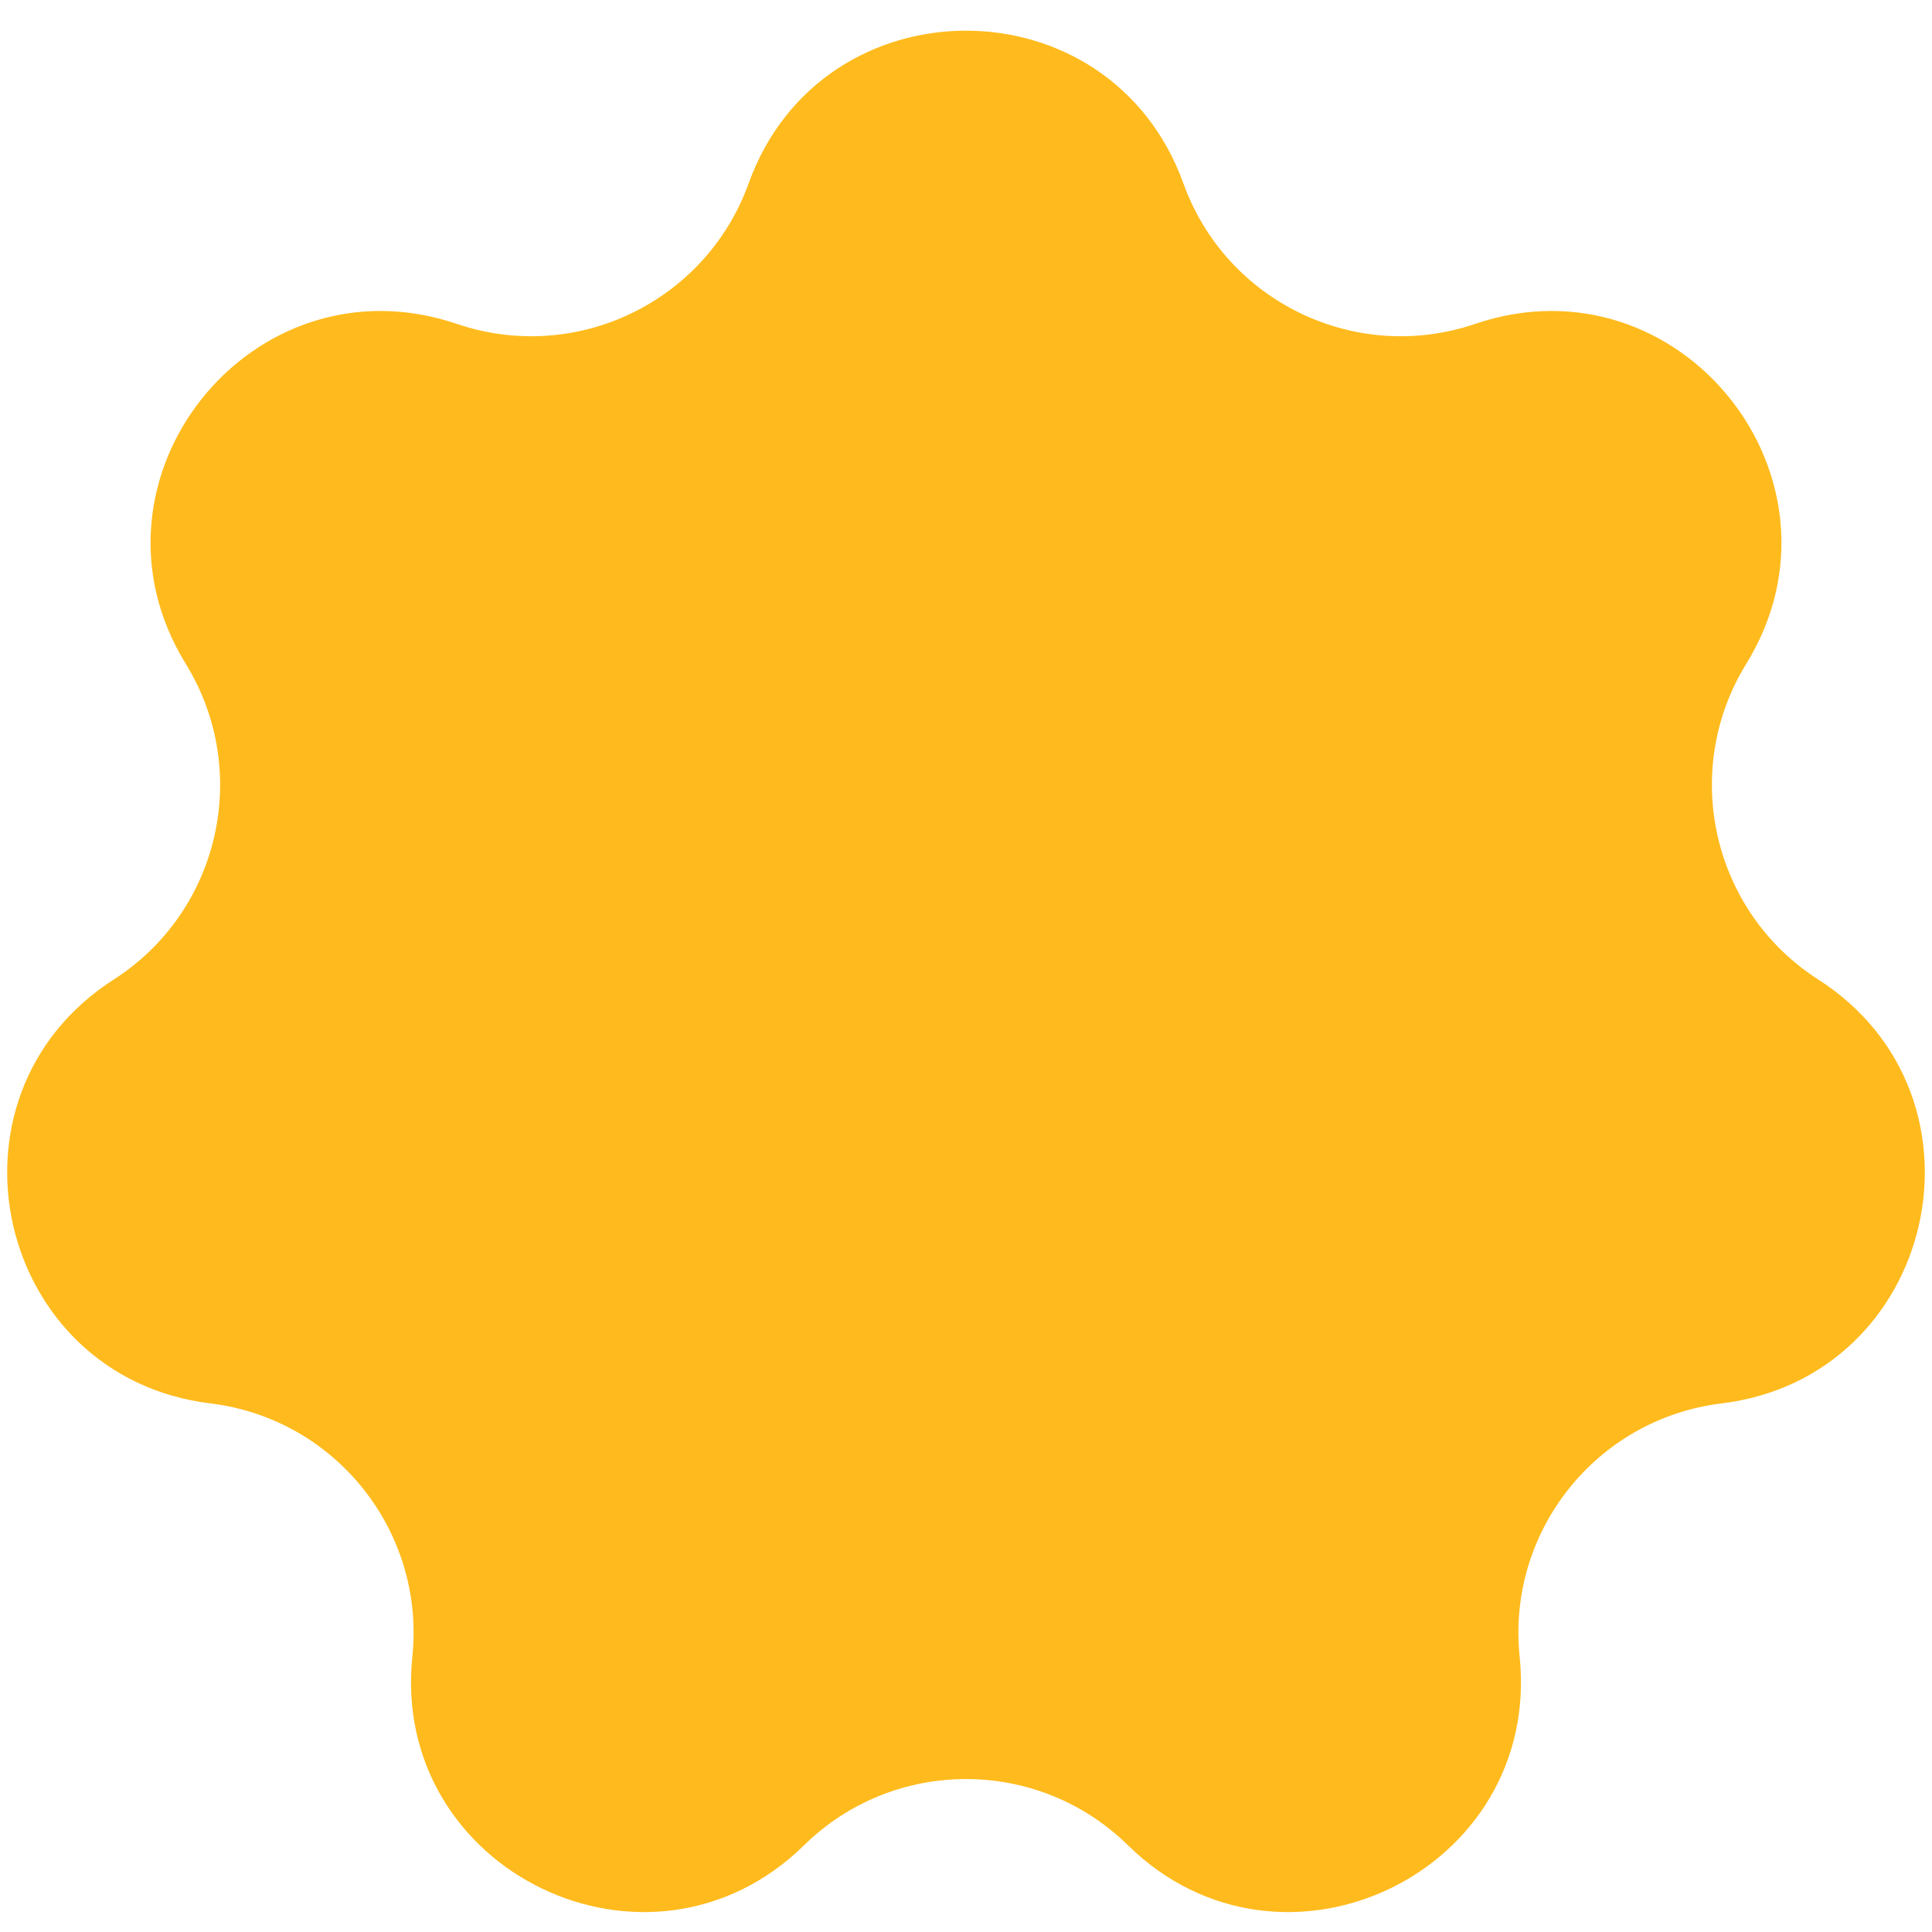
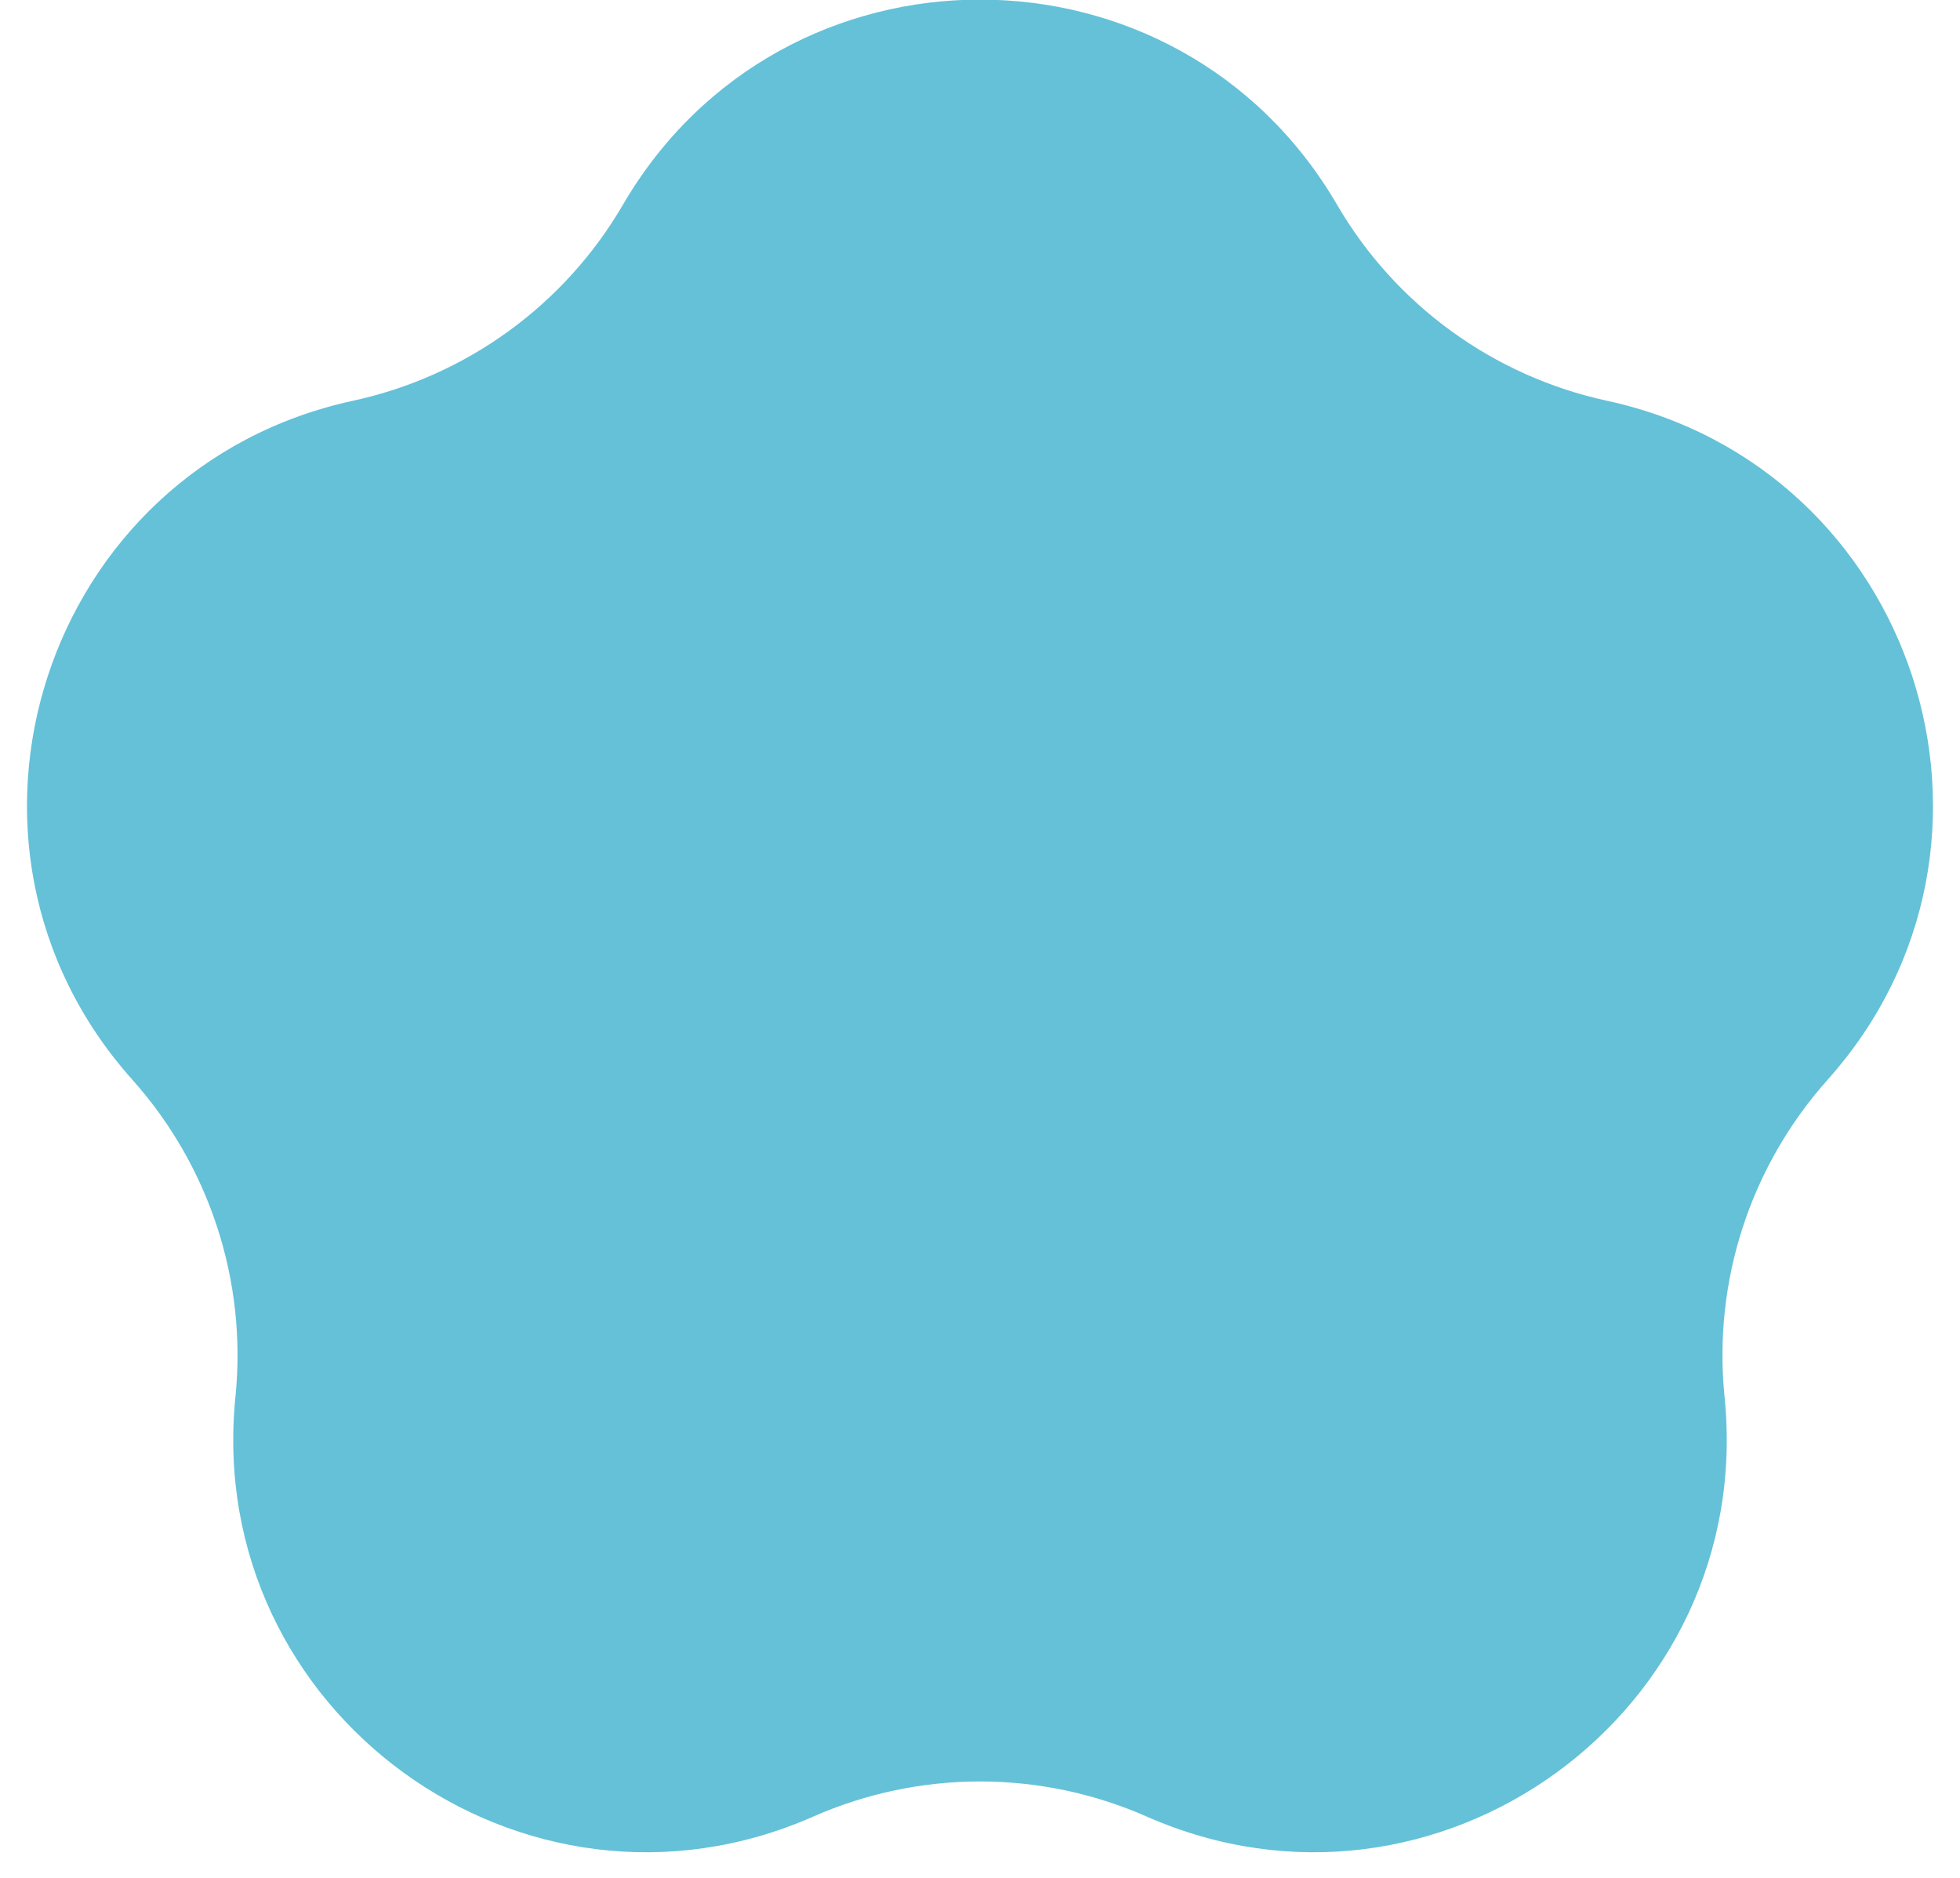
- <svg xmlns="http://www.w3.org/2000/svg" width="46" height="46" viewBox="0 0 46 46" fill="none">
-   <path d="M17.824 4.367C19.571 -0.482 26.429 -0.482 28.176 4.367C29.193 7.189 32.282 8.677 35.122 7.712C40.003 6.055 44.279 11.417 41.577 15.806C40.005 18.36 40.767 21.703 43.292 23.322C47.631 26.105 46.105 32.791 40.989 33.415C38.011 33.778 35.874 36.459 36.182 39.442C36.712 44.57 30.533 47.545 26.855 43.934C24.714 41.833 21.286 41.833 19.145 43.934C15.467 47.545 9.288 44.57 9.818 39.442C10.126 36.459 7.989 33.778 5.012 33.415C-0.105 32.791 -1.631 26.105 2.708 23.322C5.233 21.703 5.996 18.36 4.423 15.806C1.721 11.417 5.997 6.055 10.878 7.712C13.718 8.677 16.807 7.189 17.824 4.367Z" fill="#FFBB1D" />
+ <svg xmlns="http://www.w3.org/2000/svg" width="24" height="23" viewBox="0 0 24 23" fill="none">
+   <path d="M7.627 2.509C9.579 -0.843 14.421 -0.843 16.373 2.509C17.088 3.736 18.287 4.607 19.675 4.908C23.466 5.729 24.963 10.334 22.378 13.226C21.432 14.286 20.974 15.694 21.117 17.108C21.508 20.967 17.59 23.814 14.041 22.249C12.741 21.676 11.259 21.676 9.959 22.249C6.41 23.814 2.492 20.967 2.883 17.108C3.026 15.694 2.568 14.286 1.622 13.226C-0.963 10.334 0.533 5.729 4.324 4.908C5.713 4.607 6.912 3.736 7.627 2.509Z" fill="#64C1D8" />
</svg>
